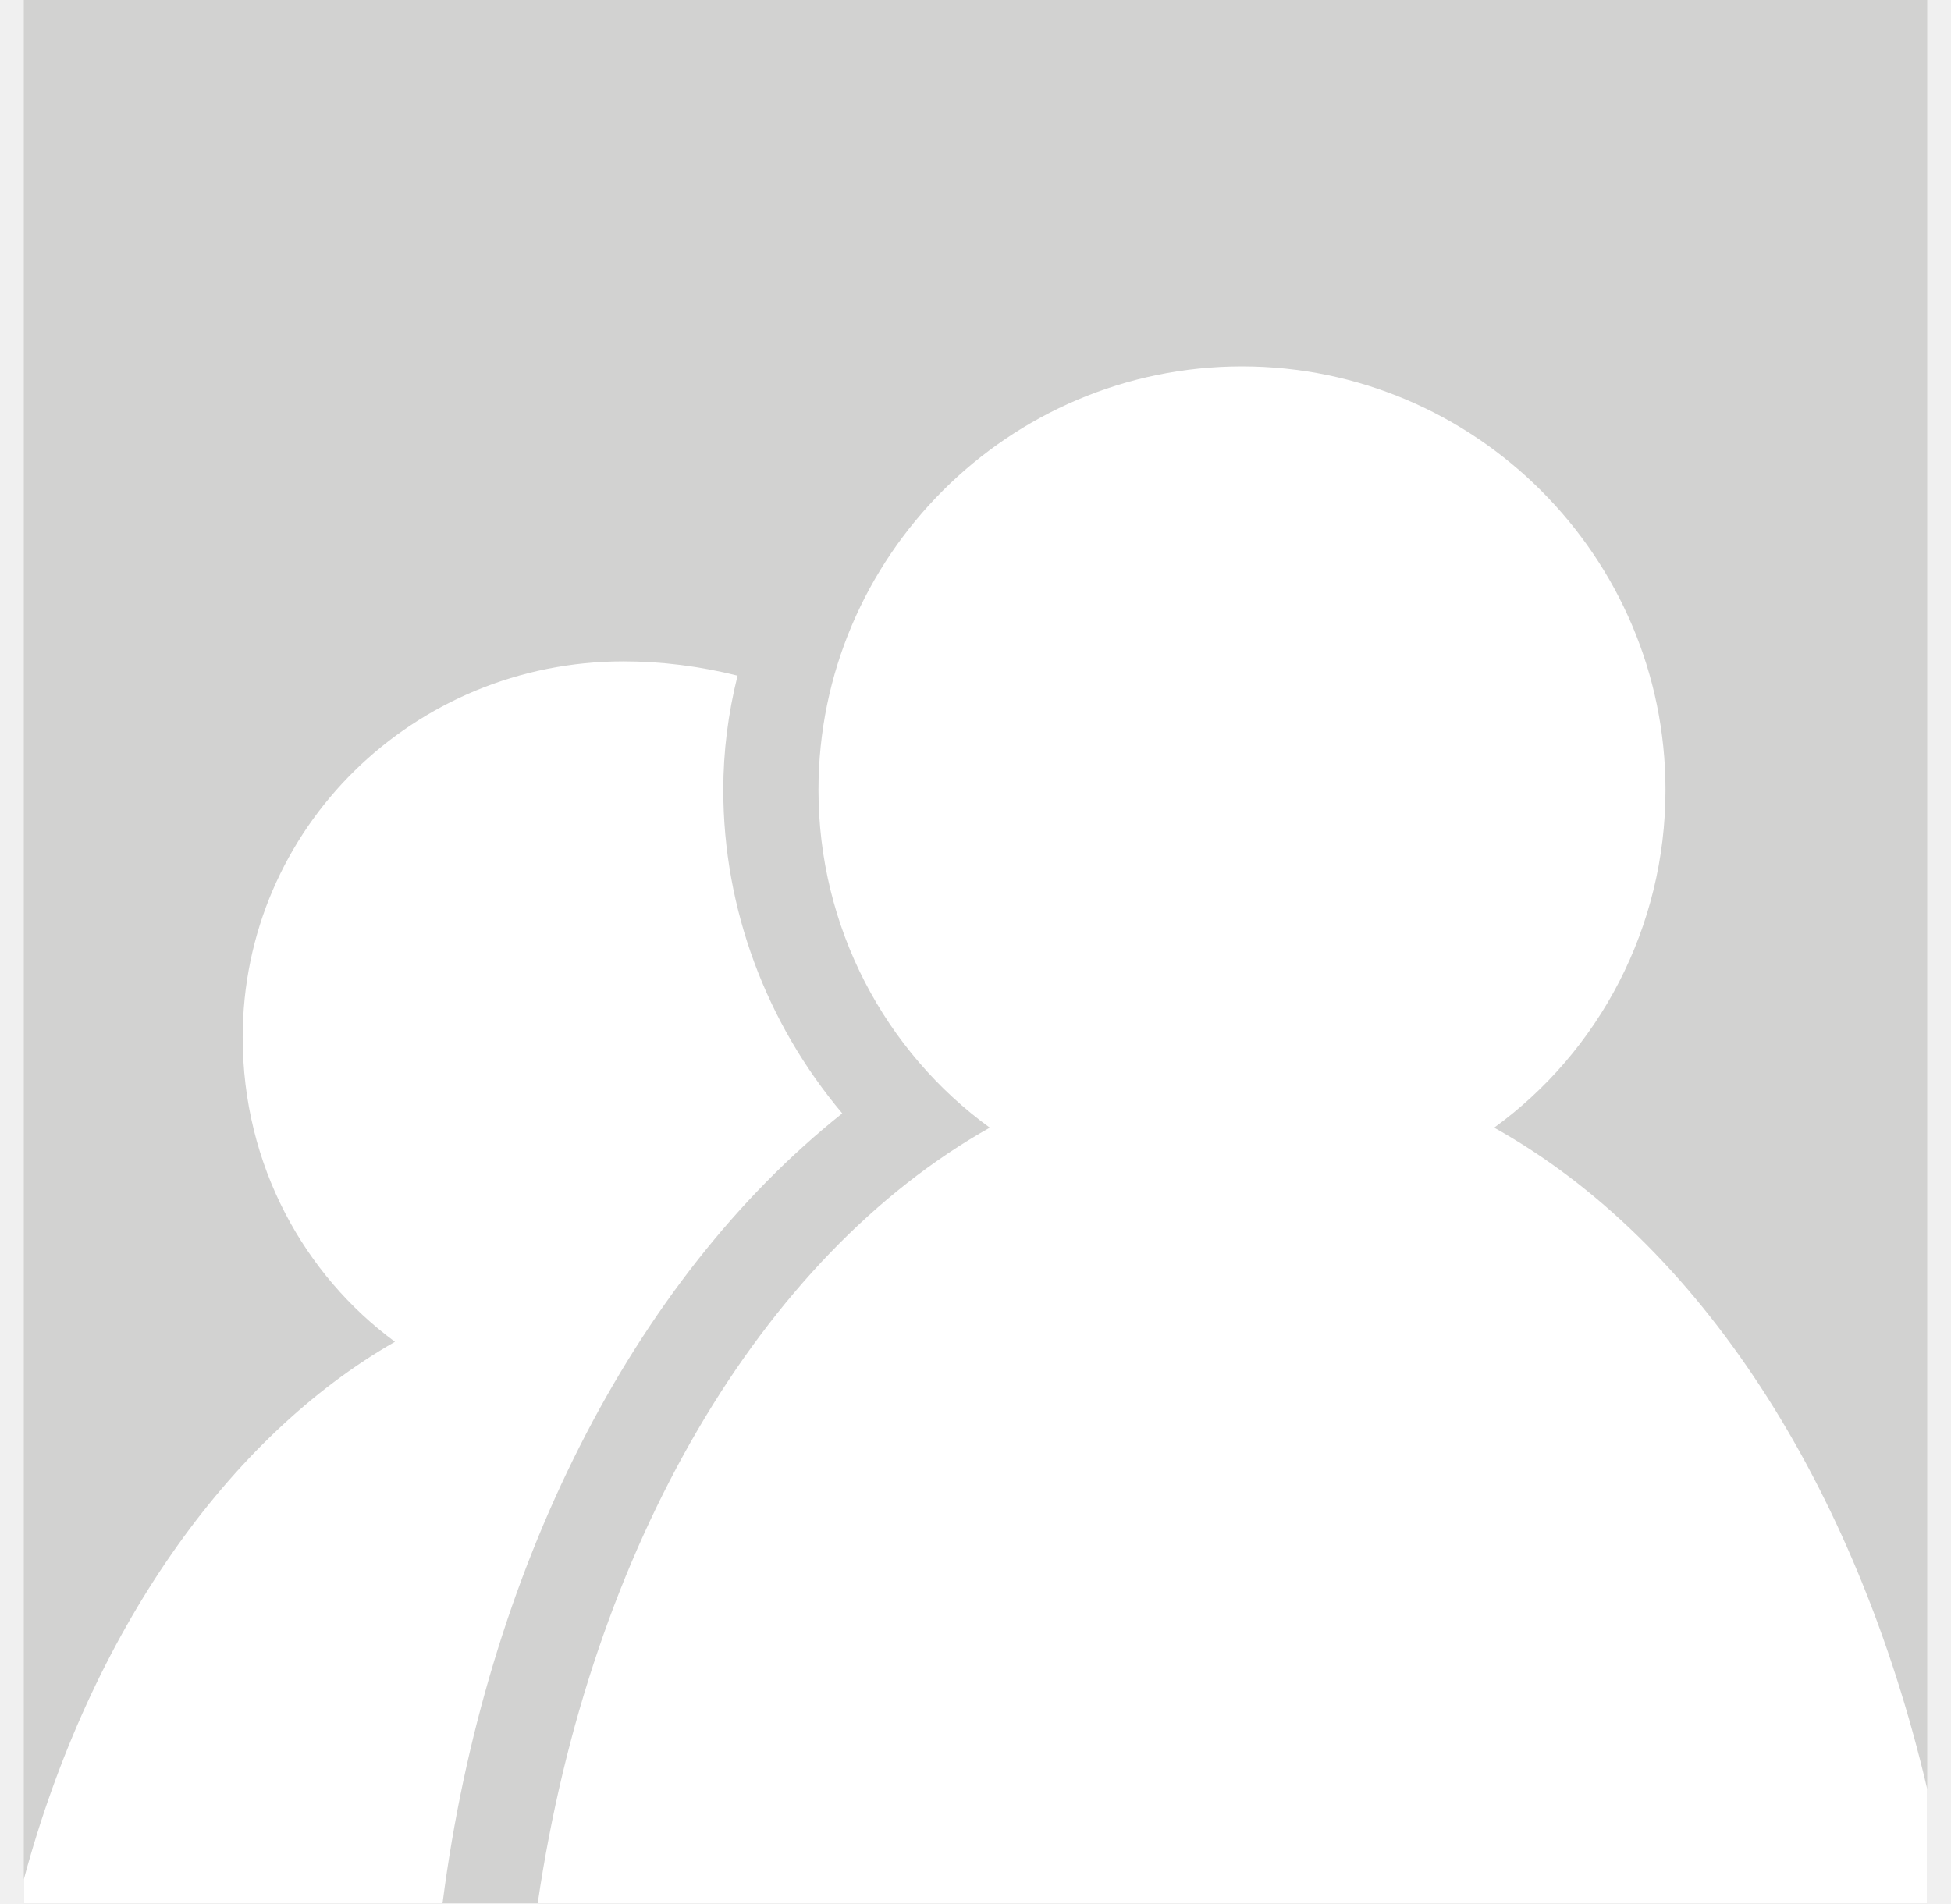
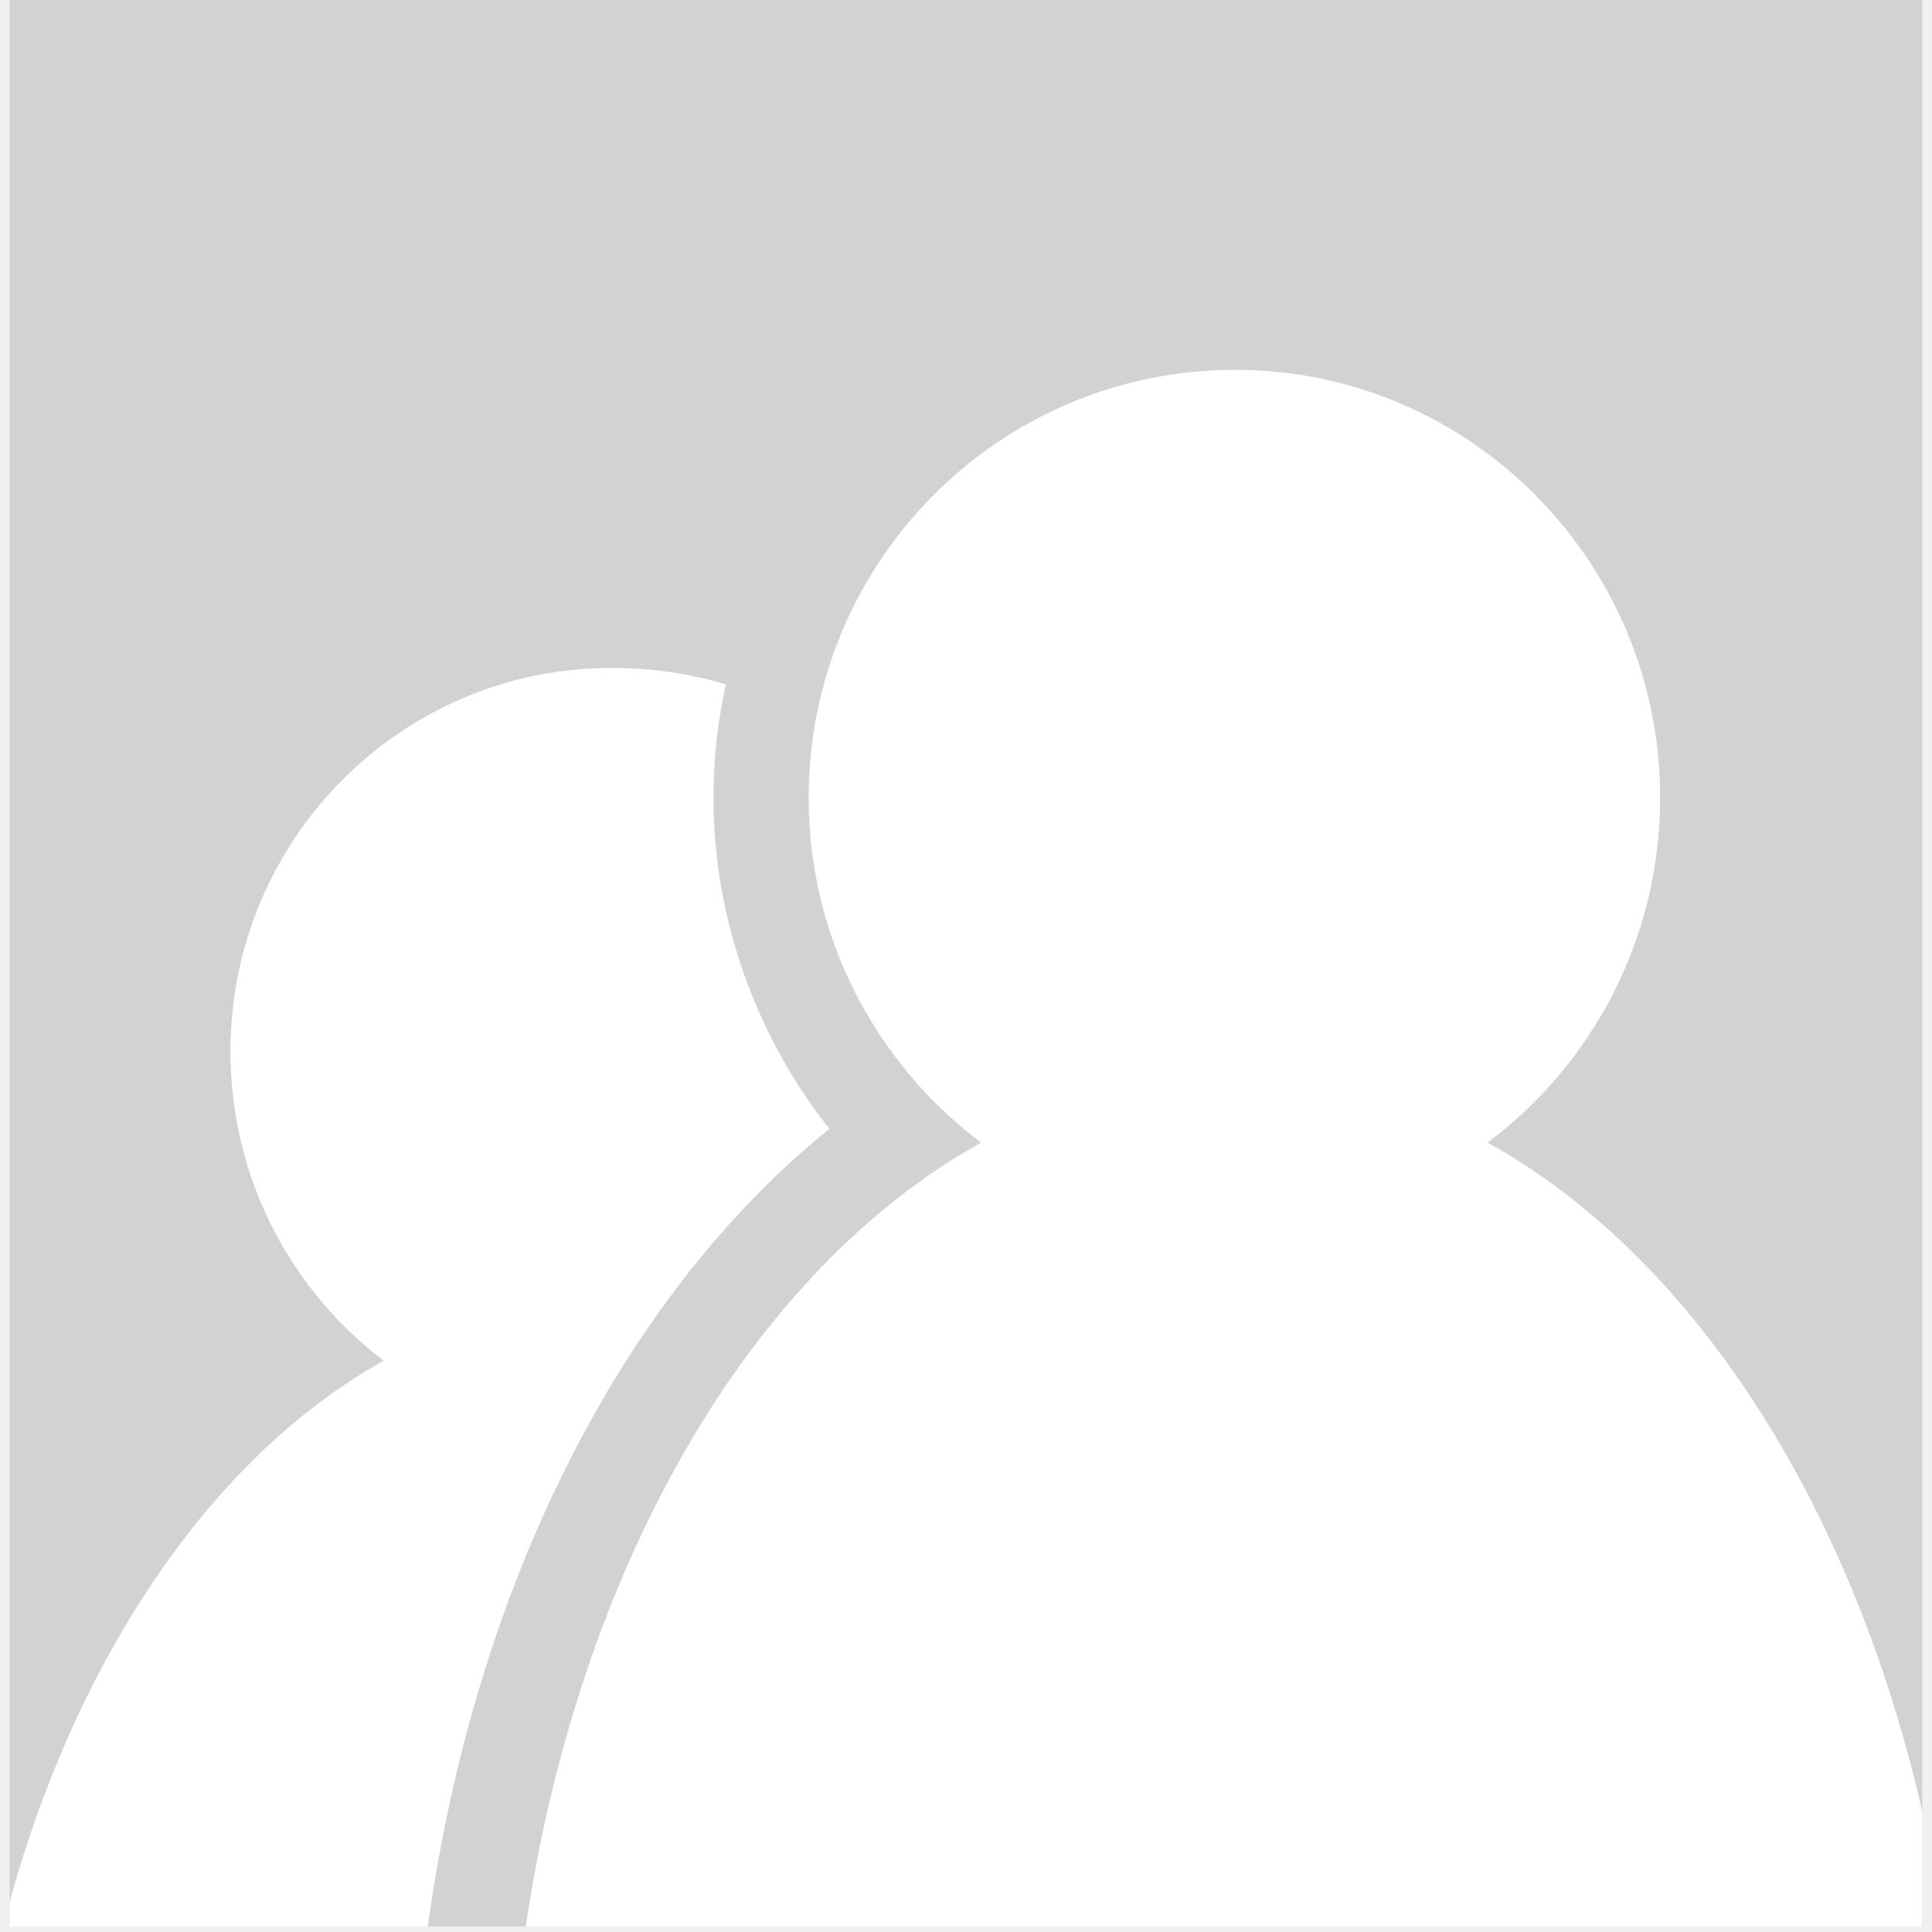
- <svg xmlns="http://www.w3.org/2000/svg" width="41" height="40" viewBox="0 0 41 40">
+ <svg xmlns="http://www.w3.org/2000/svg" width="140" height="140" viewBox="0 0 140 140">
  <style>.a{fill:#FFF;}</style>
  <g fill="none">
-     <path d="M0.5 0L40.5 0 40.5 40 0.5 40 0.5 0Z" fill="#D2D2D1" />
-     <path d="M17.7 23.4C16.1 21.5 15.2 19.1 15.2 16.6 15.2 15.8 15.3 15 15.5 14.2 14.7 14 13.9 13.9 13.1 13.9 8.7 13.9 5.1 17.4 5.1 21.8 5.1 24.5 6.4 26.8 8.3 28.2 4.8 30.2 1.9 34.3 0.5 39.5L0.5 40 9.3 40C10.2 33 13.3 26.9 17.7 23.4" class="a" />
-     <path d="M40.5 37.6C39 31.2 35.7 26.1 31.4 23.7 33.6 22.1 35 19.5 35 16.6 35 11.7 31 7.7 26.1 7.7 21.2 7.7 17.2 11.7 17.2 16.6 17.2 19.5 18.6 22.1 20.8 23.7 16 26.4 12.4 32.5 11.3 40L40.5 40 40.5 37.6" class="a" />
+     <g transform="translate(-1501 -296)translate(1501 296)">
+       <polygon points="0.7 0 139.3 0 139.3 139.6 0.7 139.6" fill="#D2D2D1" />
+       <path d="M60.1 81.8C54.8 75.1 51.7 66.6 51.7 57.8 51.7 55 52 52.3 52.6 49.6 50 48.8 47.2 48.4 44.3 48.4 29.1 48.4 16.7 60.8 16.7 76.2 16.7 85.4 21.1 93.5 27.8 98.6 15.6 105.4 5.7 119.7 0.7 137.8L0.7 139.6 31 139.6C34.4 115 45 94 60.1 81.8" class="a" />
+       <path d="M139.3 131.3C134.2 108.9 122.6 91 107.8 82.8 115.4 77.1 120.3 68 120.3 57.8 120.3 40.7 106.5 26.8 89.5 26.8 72.4 26.8 58.6 40.7 58.6 57.8 58.6 68 63.5 77.1 71.1 82.8 54.5 92 42 113.3 38.1 139.6L139.3 139.6 139.3 131.3" class="a" />
+     </g>
  </g>
</svg>
